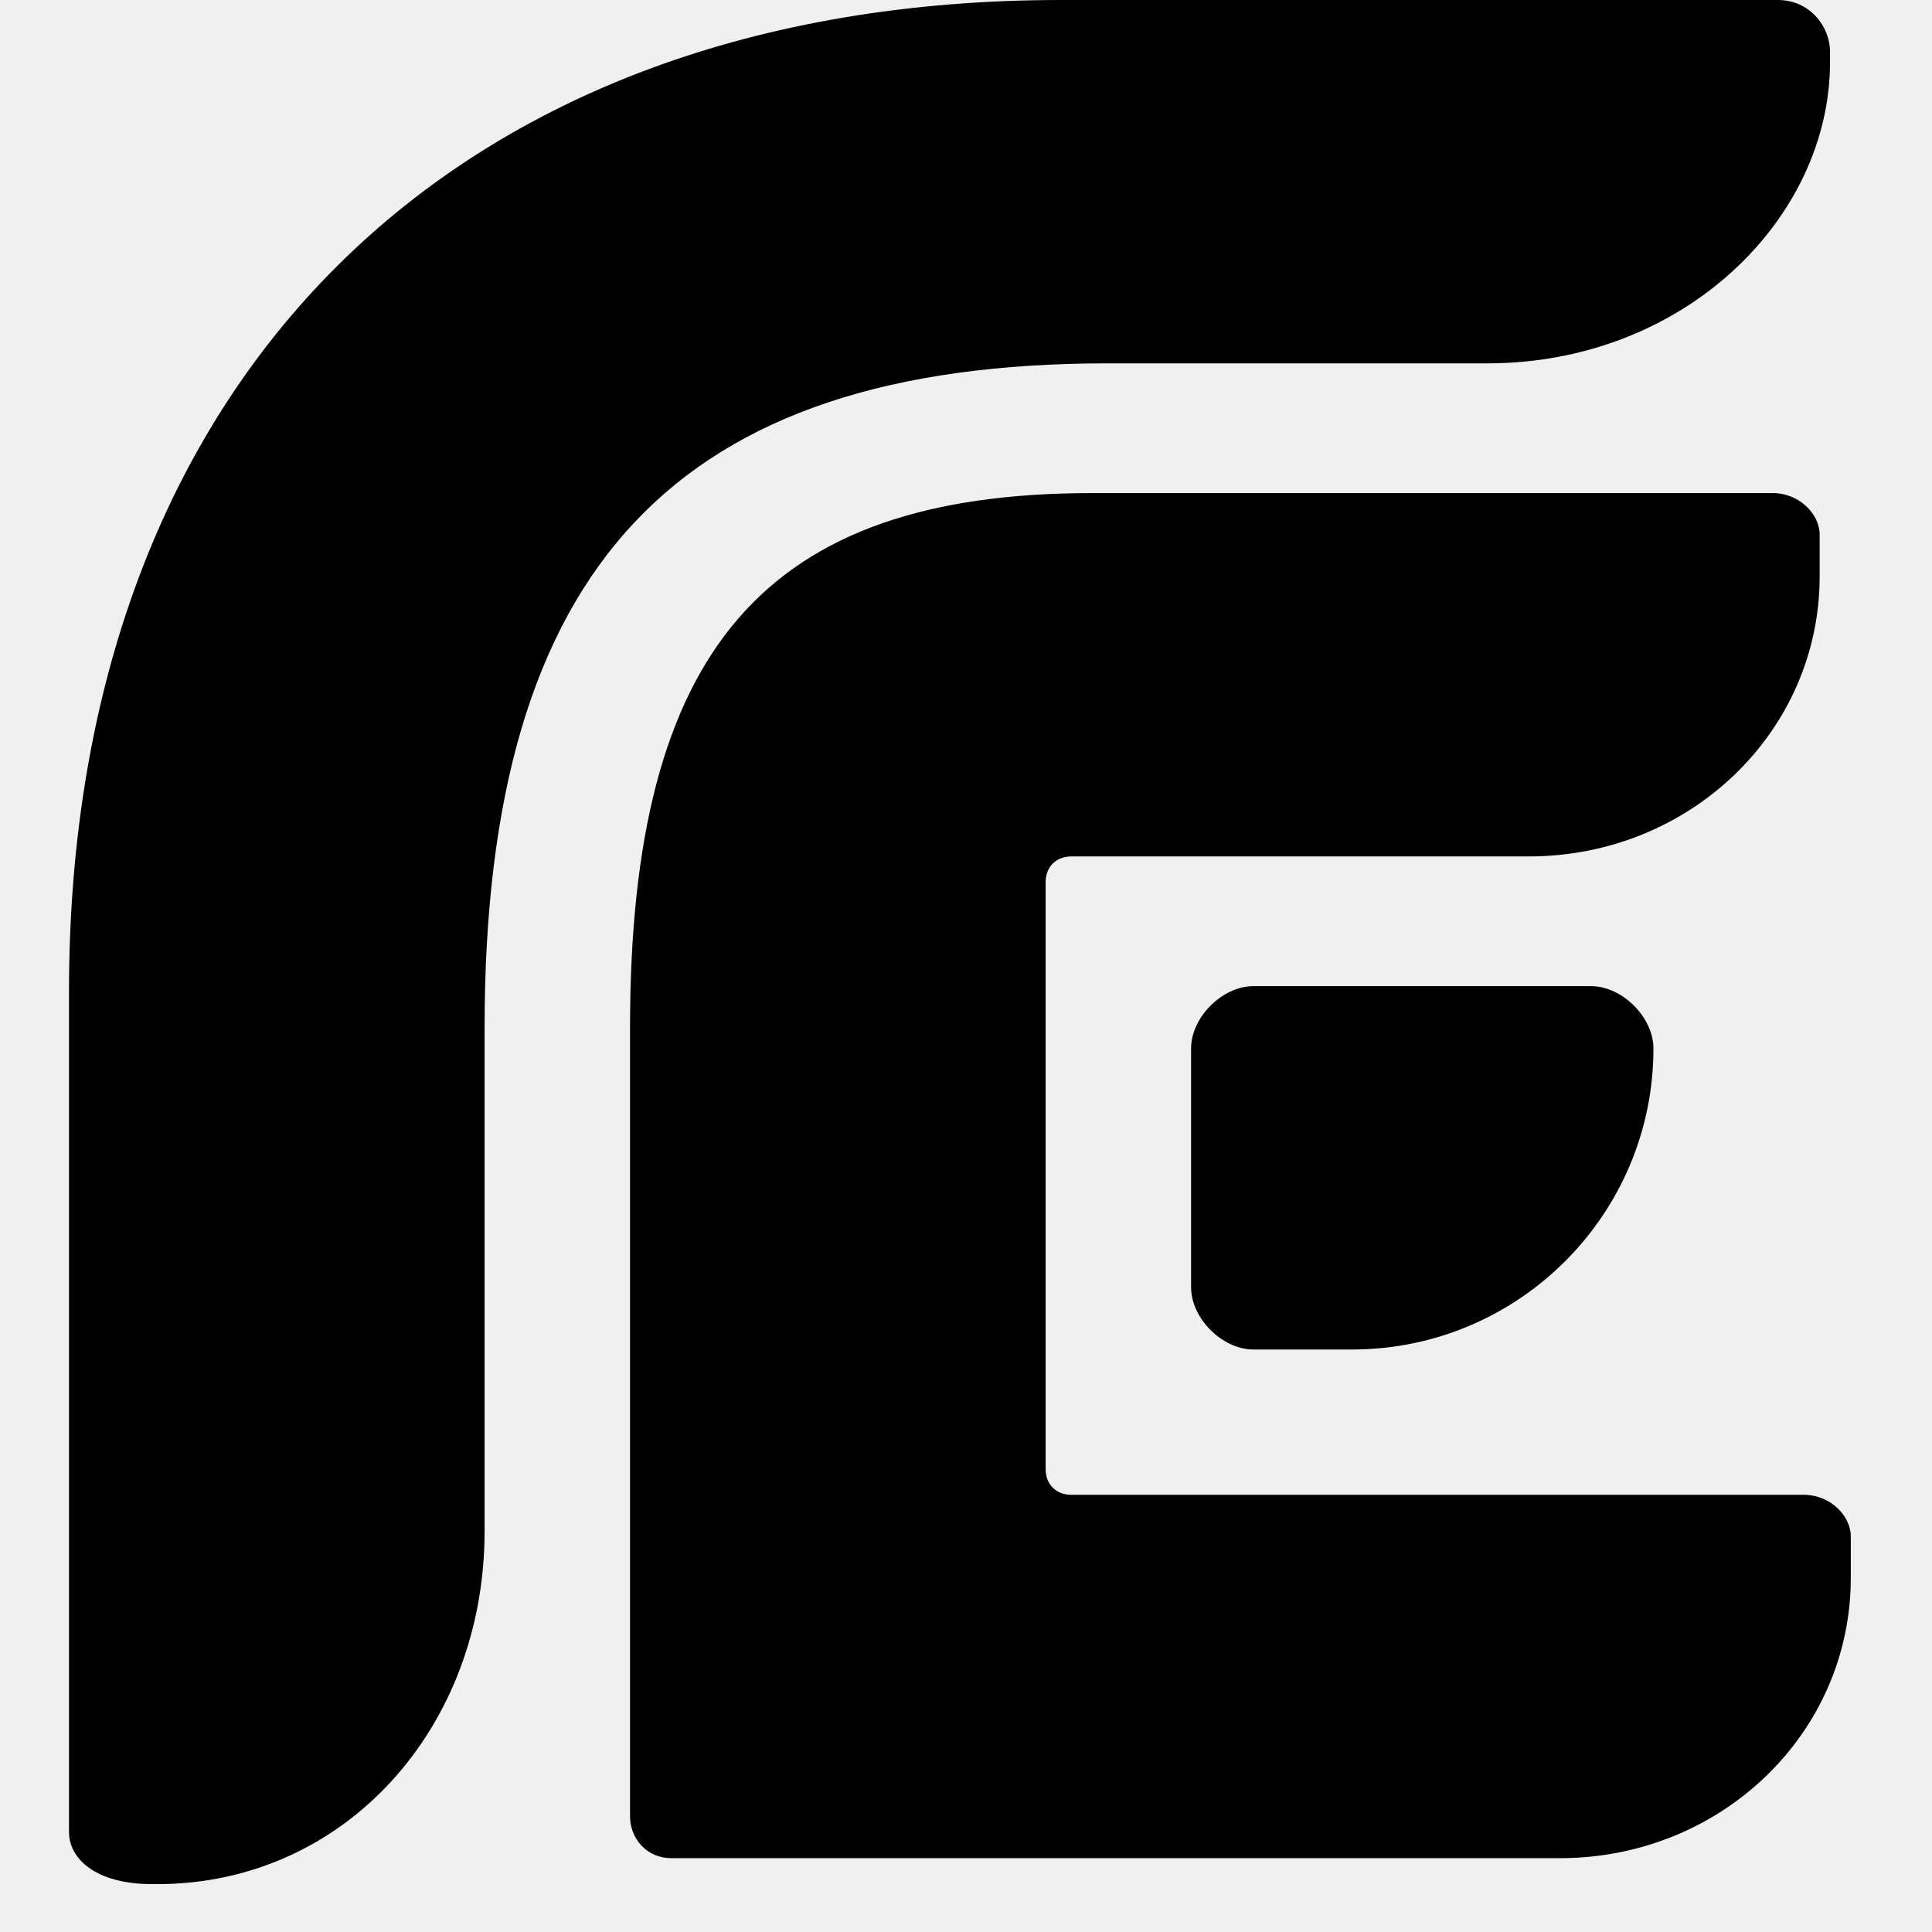
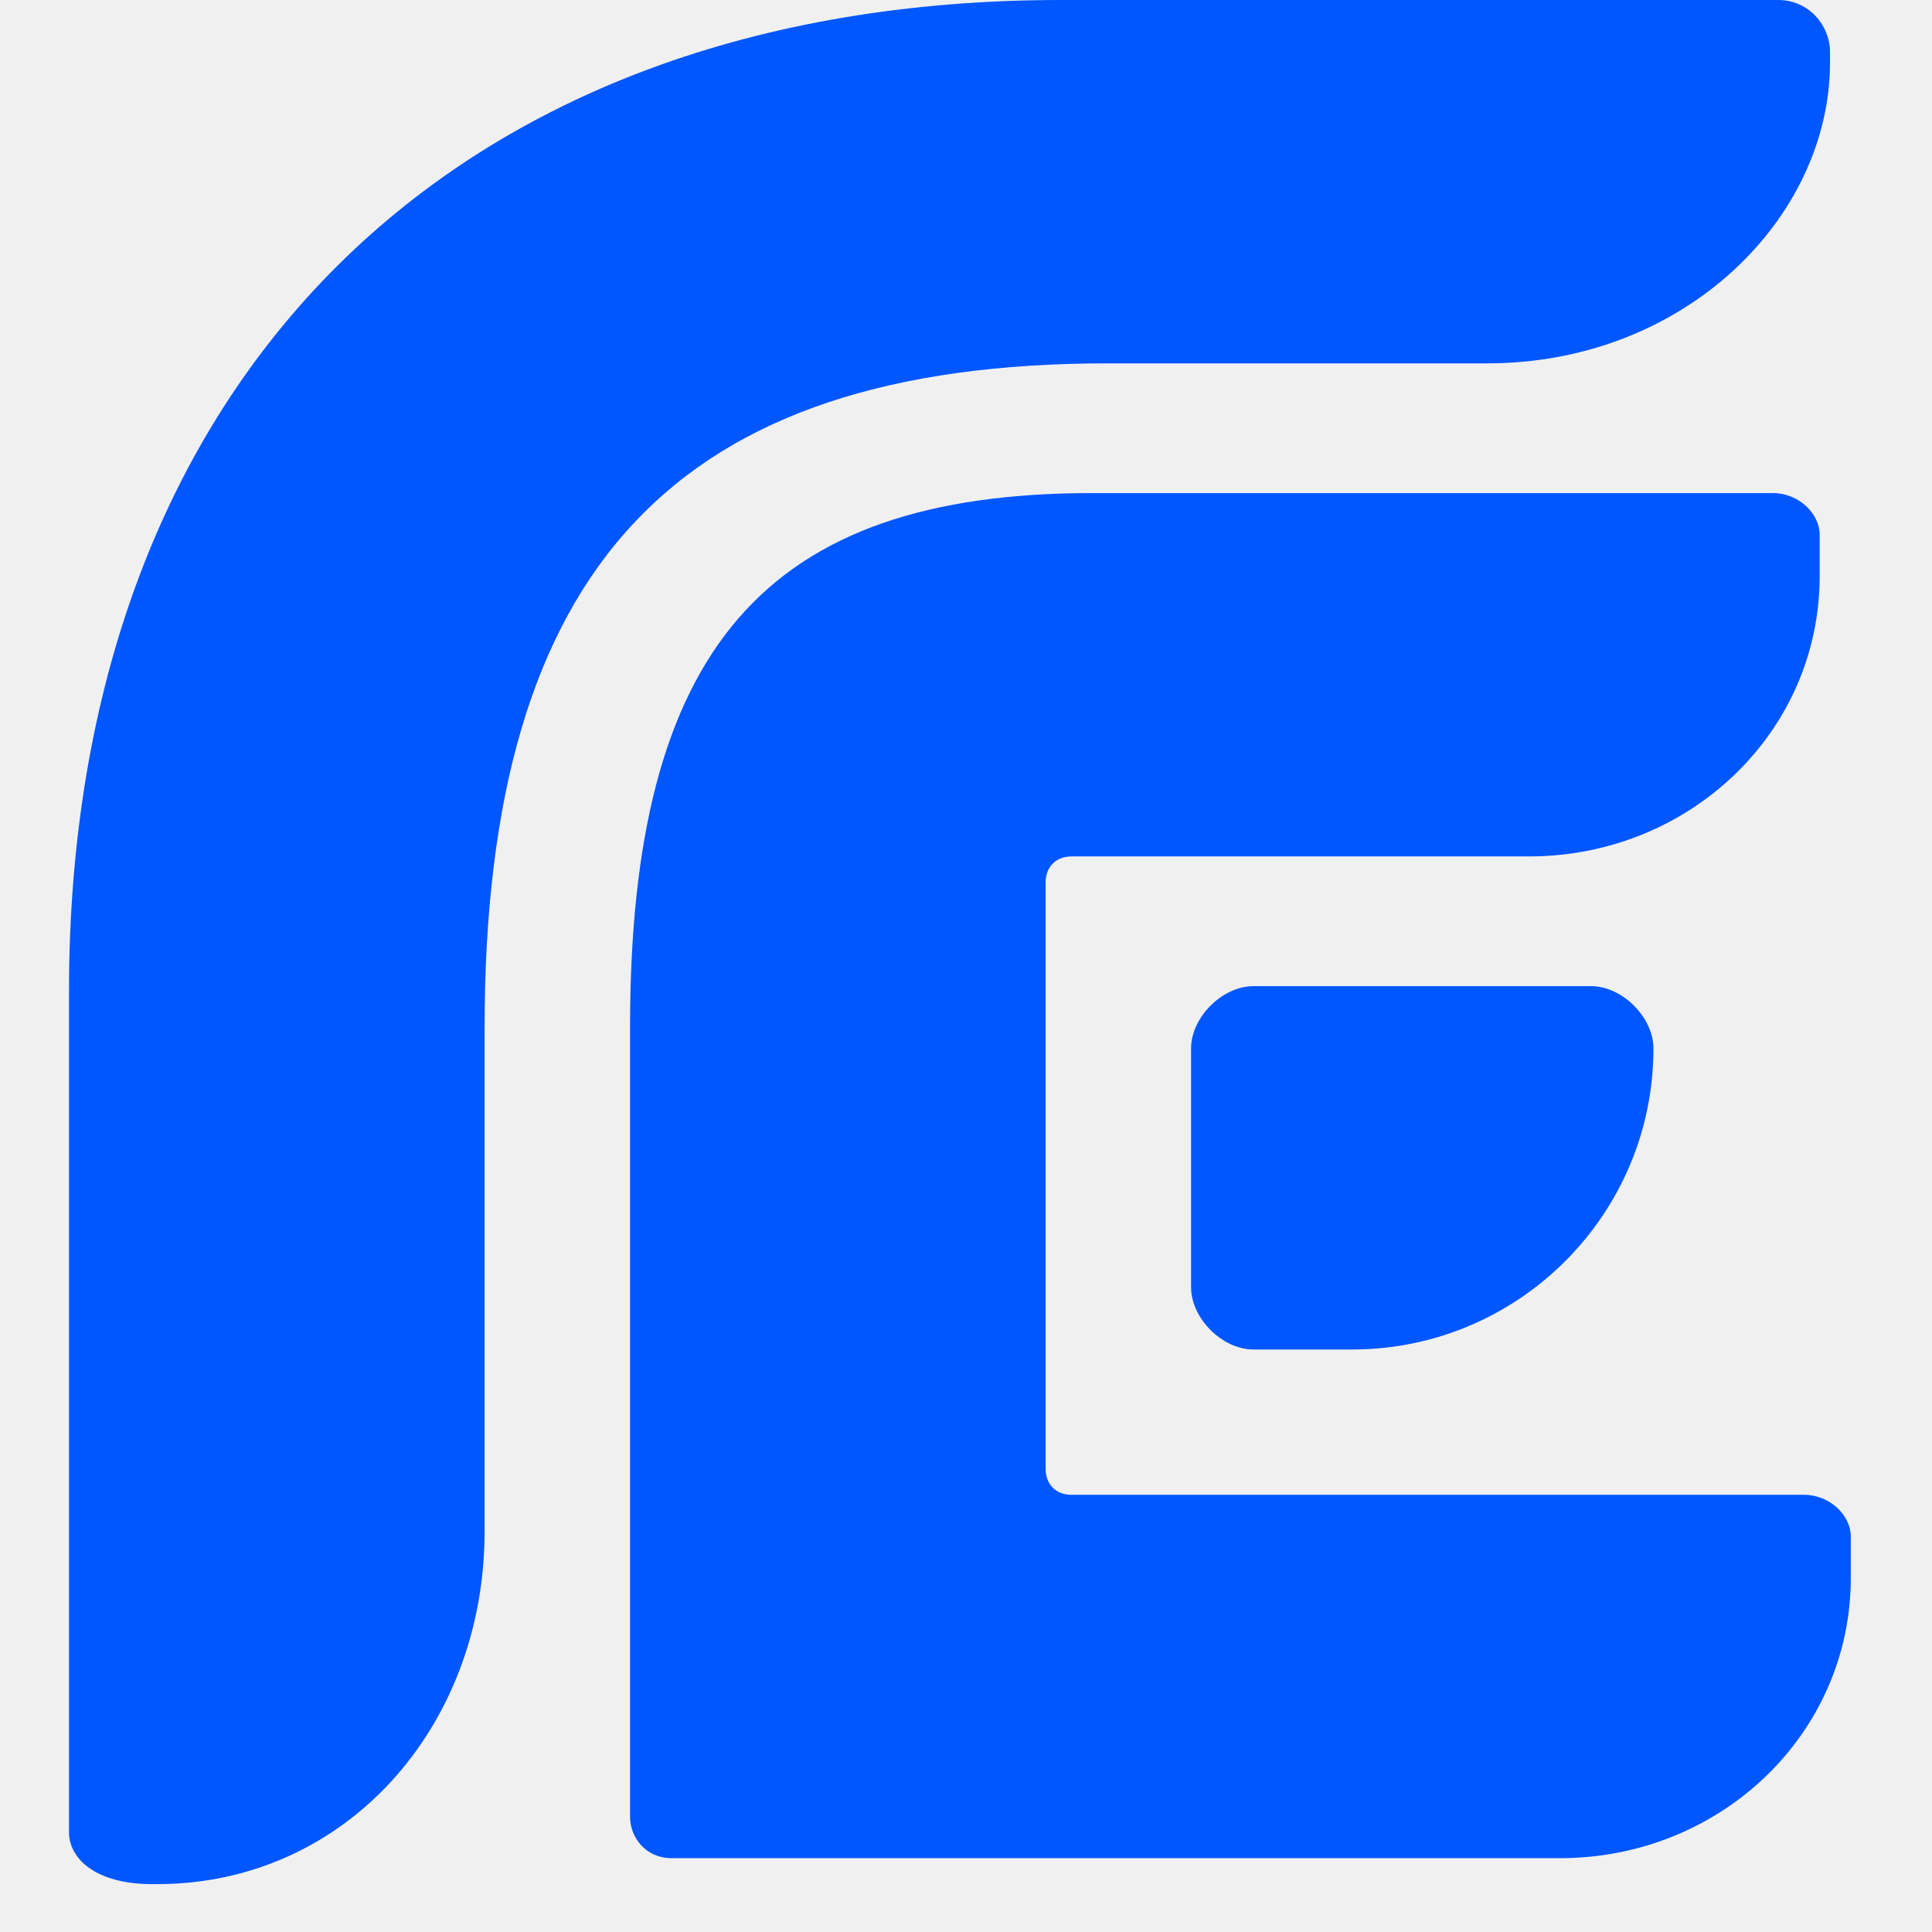
<svg xmlns="http://www.w3.org/2000/svg" width="28" height="28" viewBox="-1 0 28 28" fill="none">
-   <style>path{fill:#000}@media (prefers-color-scheme:dark){path{fill:#fff}}</style>
+   <style>path{fill:#0056FF}</style>
  <path d="M22.059 14.292C22.511 14.292 22.963 14.744 22.963 15.195C22.963 17.602 21.005 19.558 18.596 19.558H17.166C16.714 19.558 16.262 19.107 16.262 18.655V15.195C16.262 14.744 16.714 14.292 17.166 14.292H22.059Z" />
  <path d="M6.023 14.894V22.191C6.023 25.049 3.99 27.306 1.28 27.306H1.205C0.376 27.306 6.10352e-05 26.93 6.10352e-05 26.554V14.367C6.10352e-05 5.491 5.571 0 14.38 0H24.77C25.221 0 25.522 0.376 25.522 0.752V0.903C25.522 3.159 23.414 5.266 20.553 5.266H15.057C8.809 5.266 6.023 8.199 6.023 14.894Z" />
  <path d="M25.823 22.266V22.868C25.823 25.124 23.941 26.93 21.607 26.93H8.733C8.357 26.93 8.131 26.629 8.131 26.328V14.894C8.131 9.403 10.088 7.146 14.832 7.146H24.694C25.071 7.146 25.372 7.447 25.372 7.748V8.35C25.372 10.606 23.49 12.412 21.156 12.412H14.53C14.305 12.412 14.154 12.562 14.154 12.788V21.288C14.154 21.514 14.305 21.664 14.53 21.664H25.146C25.522 21.664 25.823 21.965 25.823 22.266Z" />
</svg>
